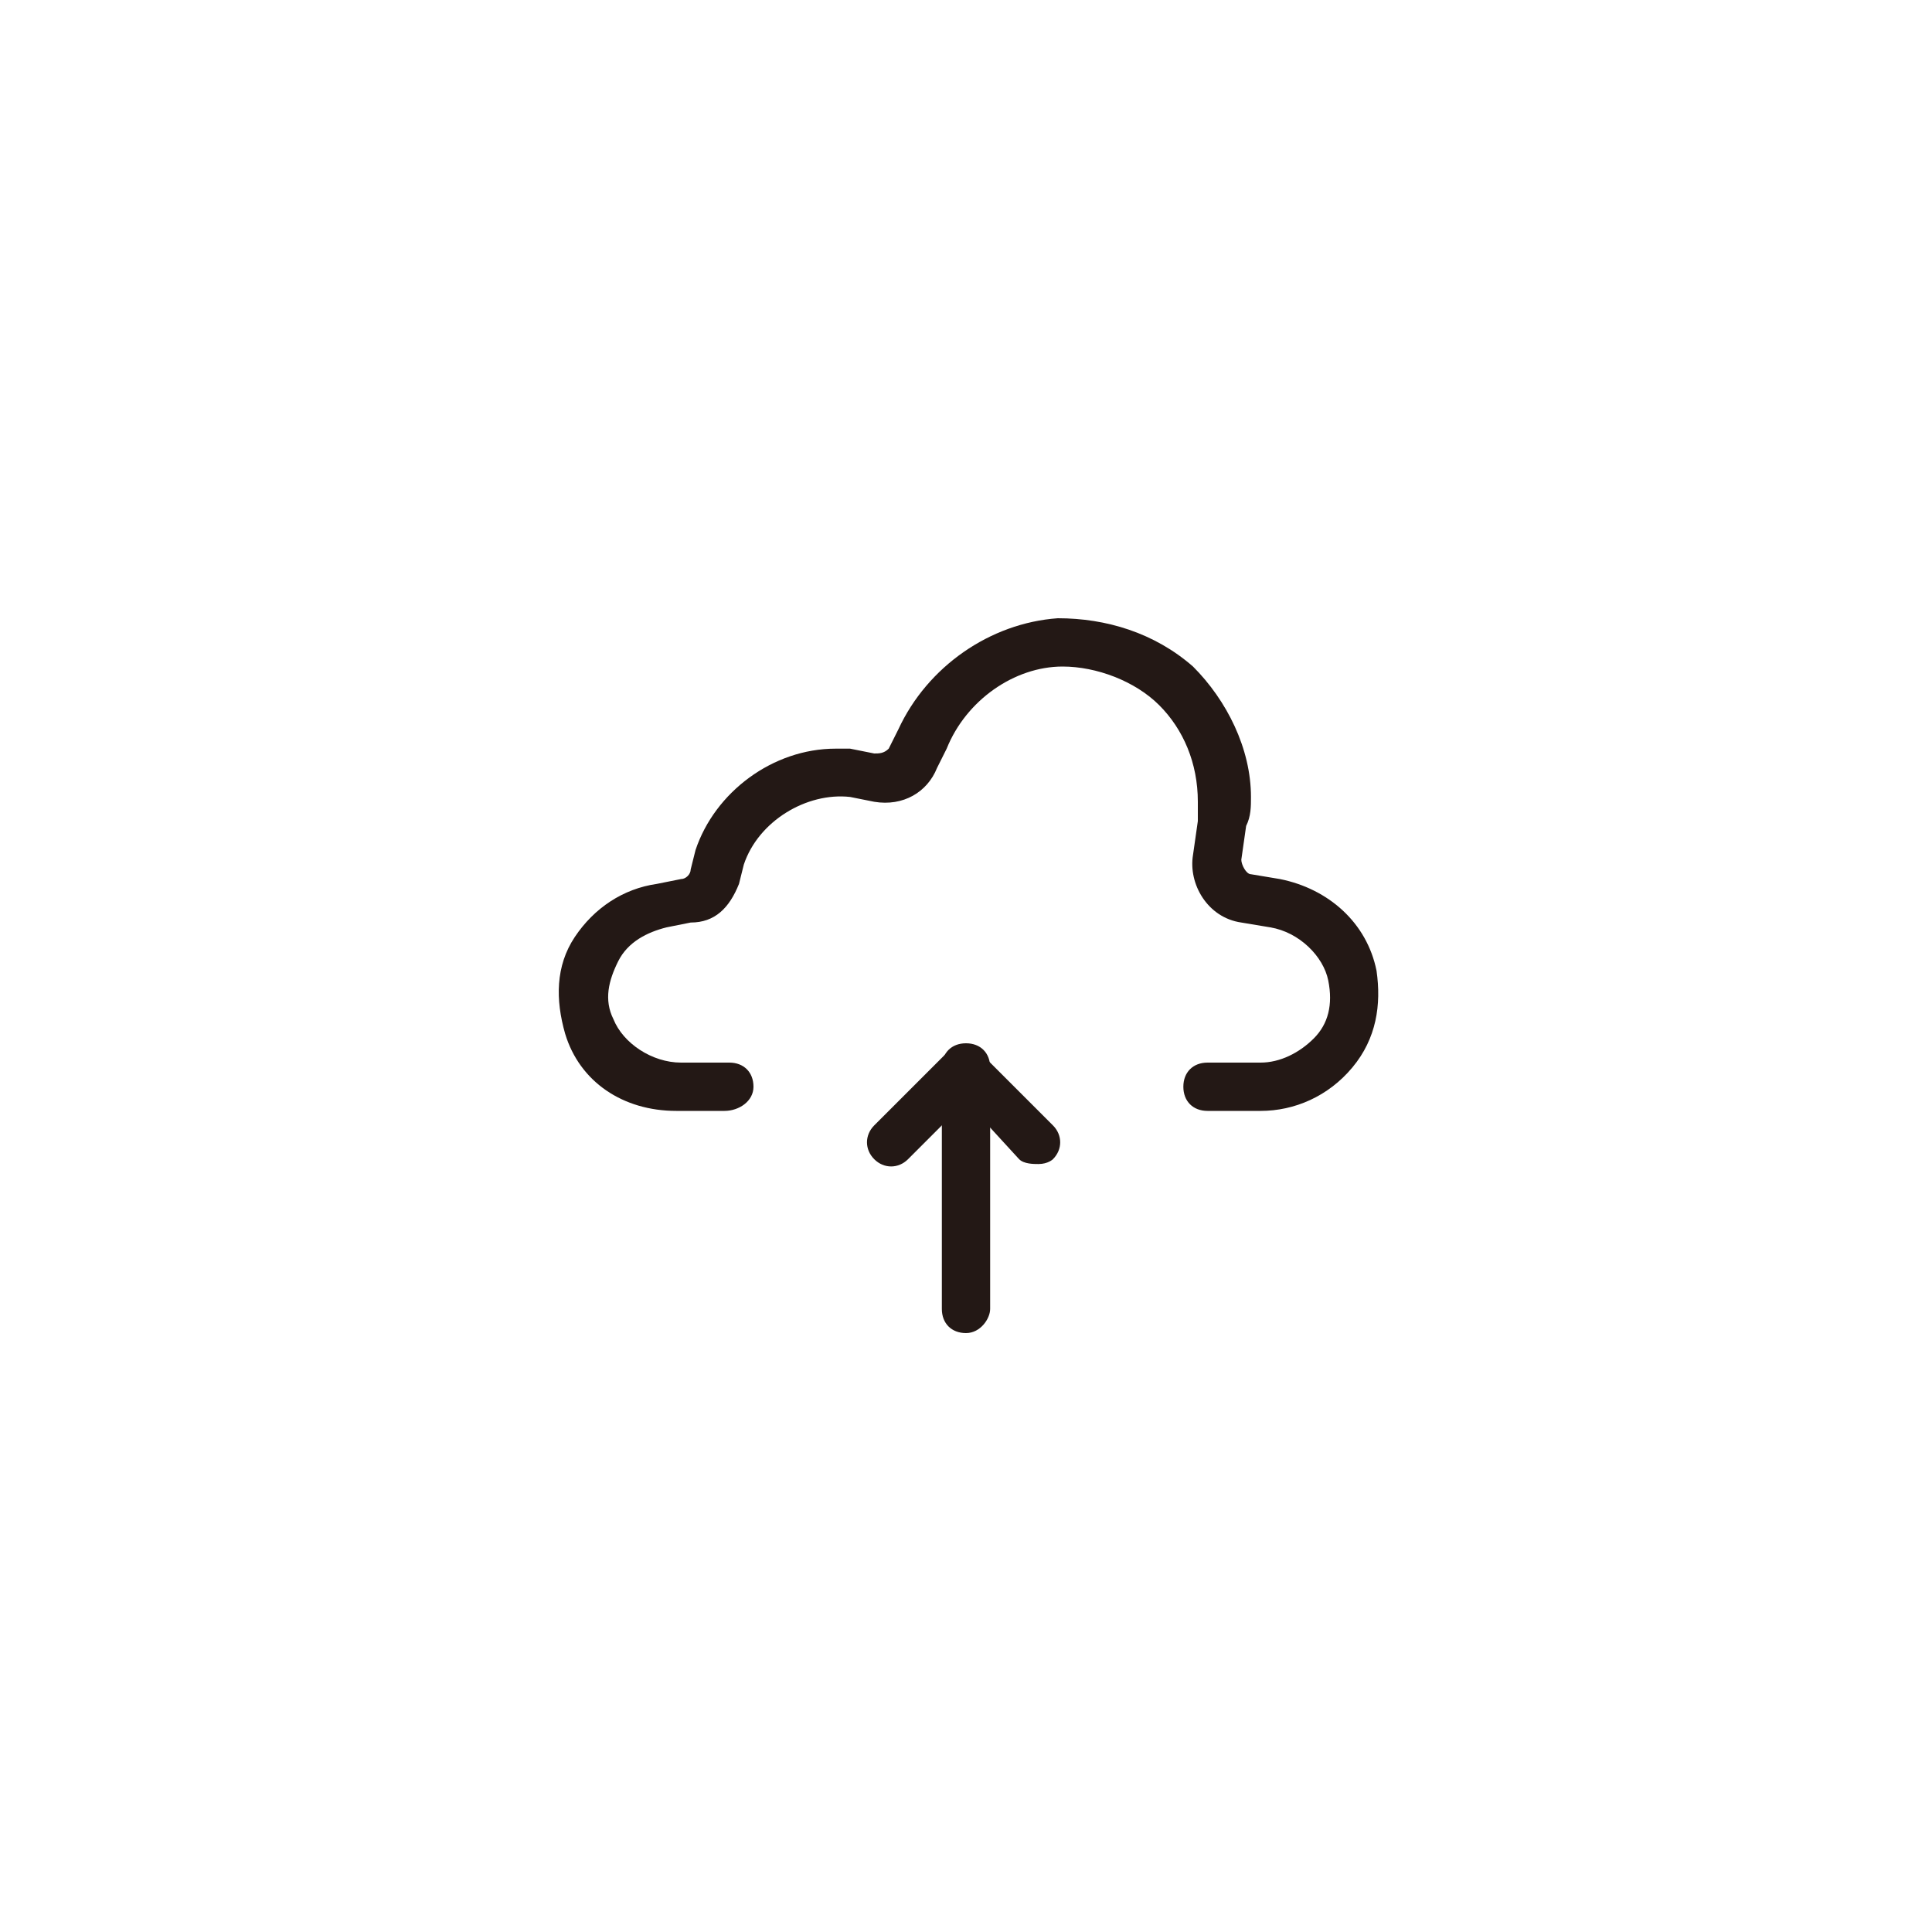
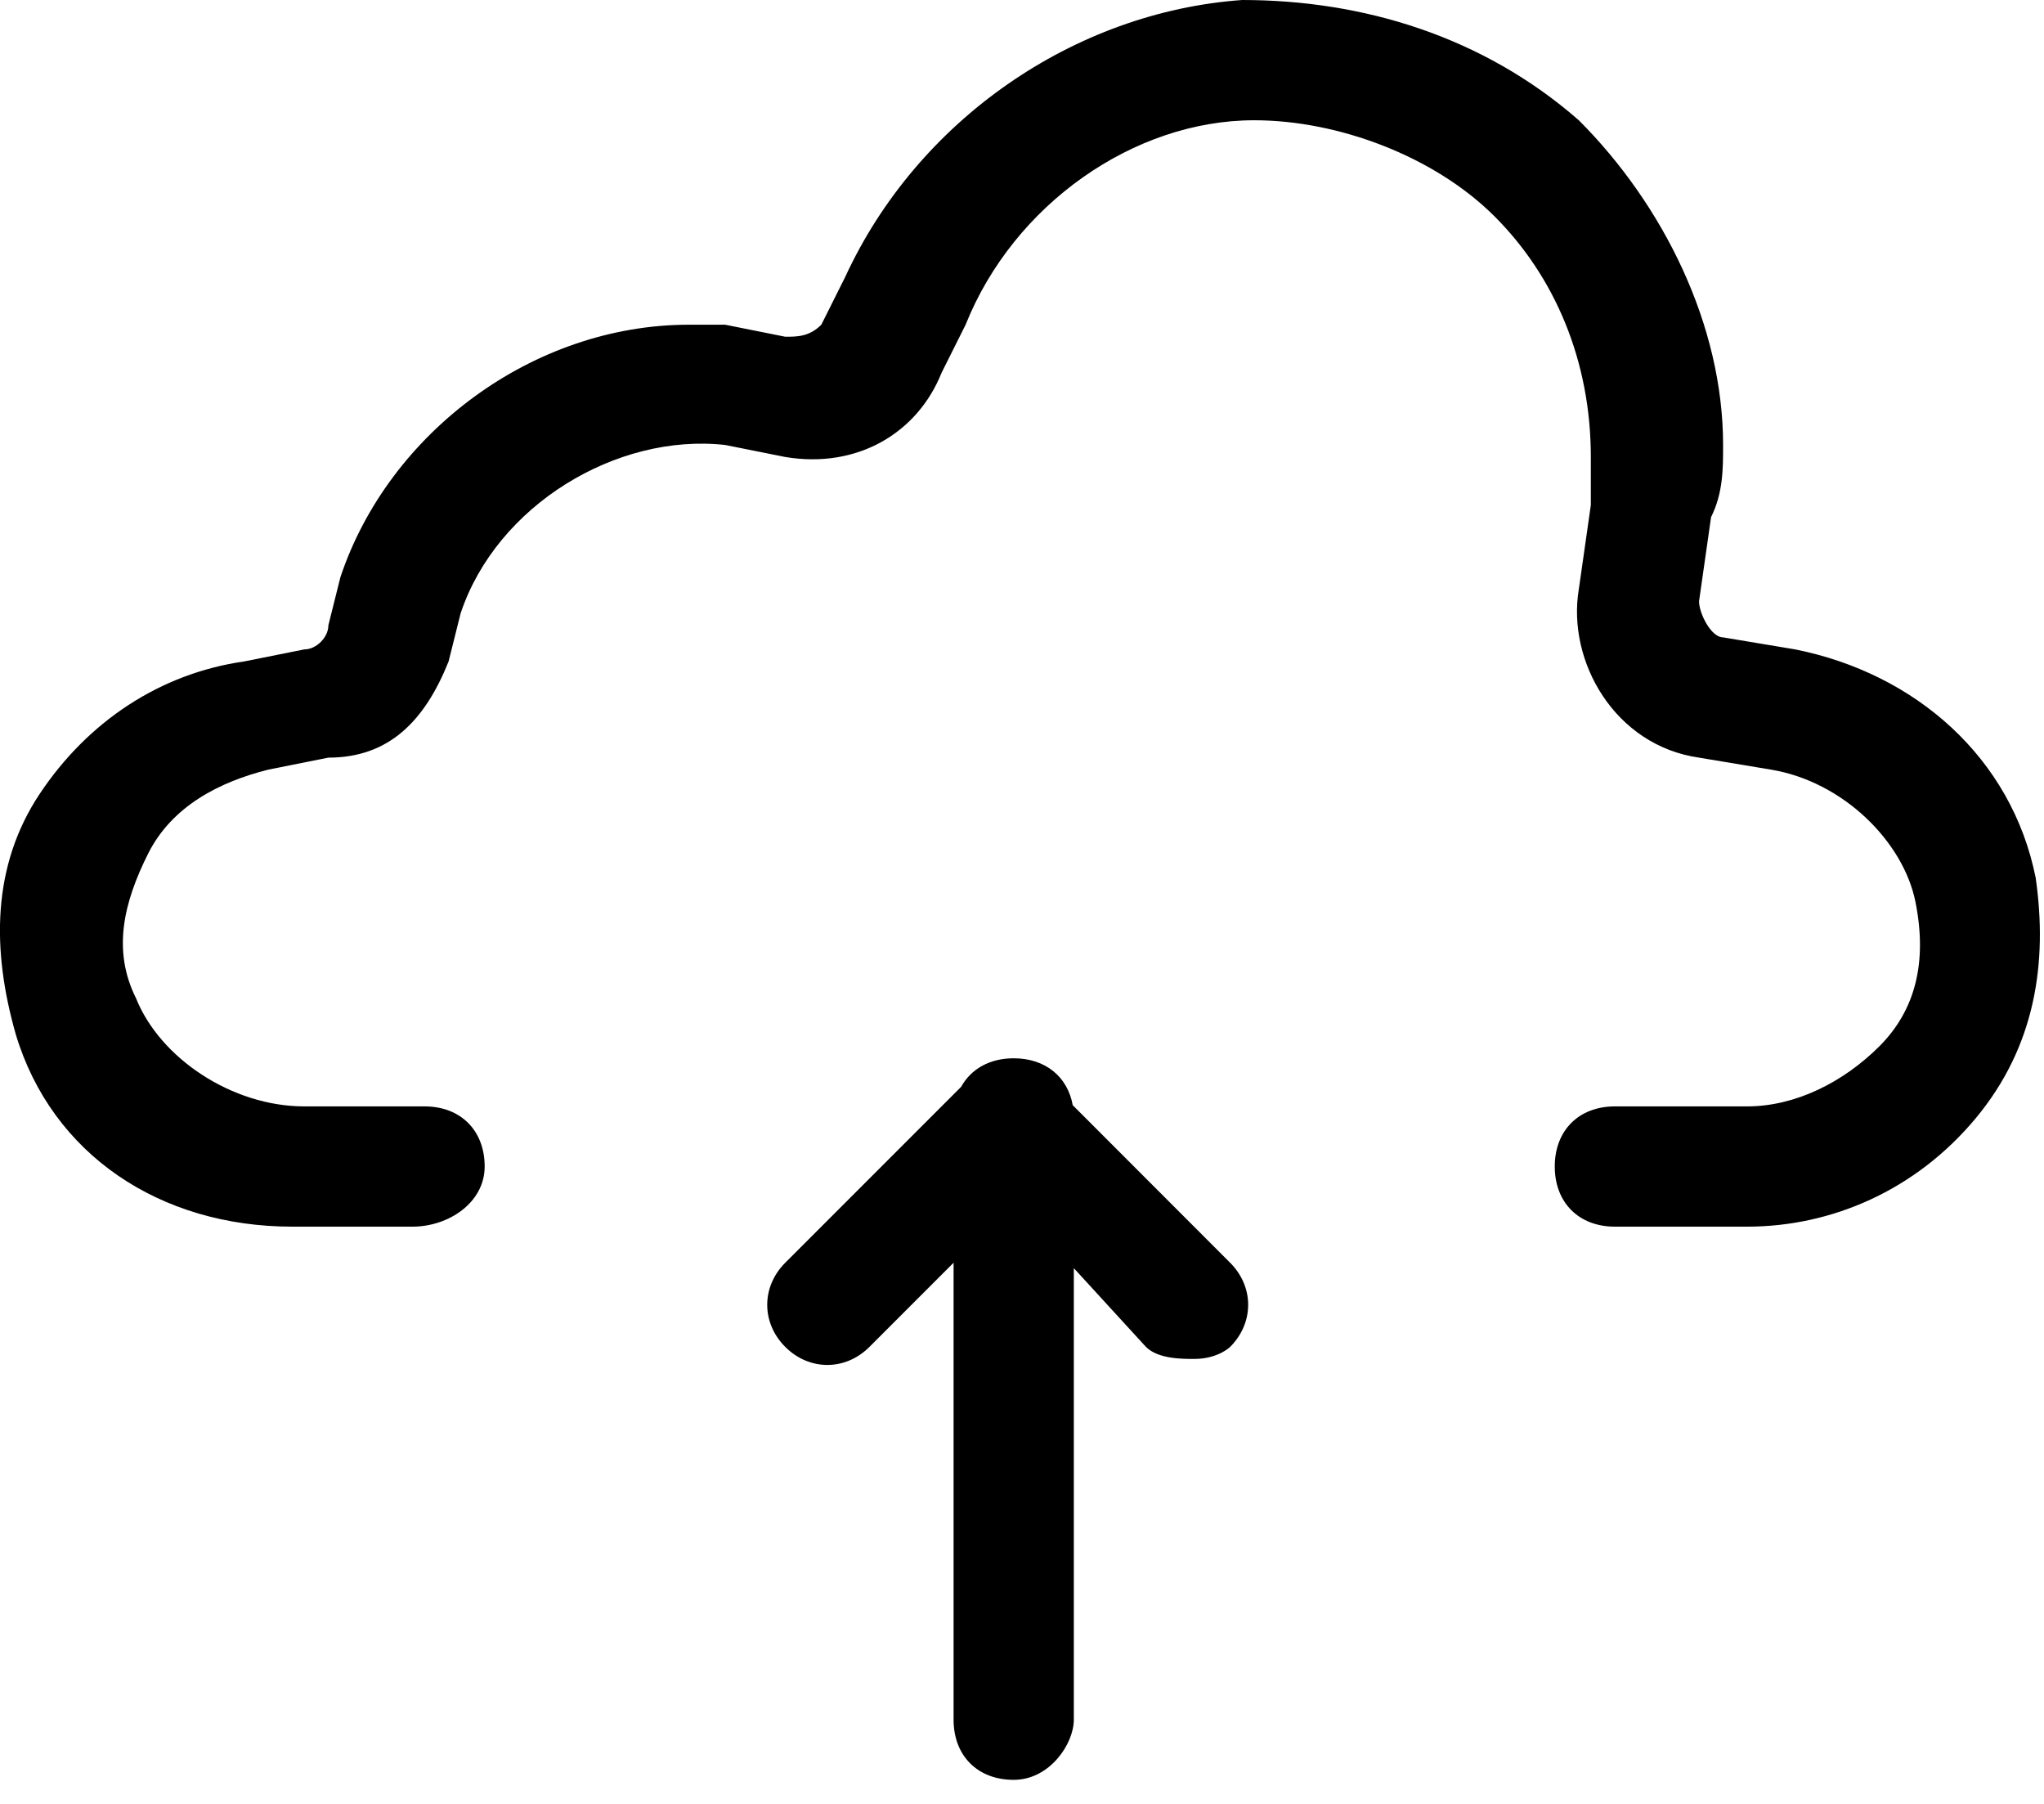
- <svg xmlns="http://www.w3.org/2000/svg" version="1.1" id="图层_1" x="0px" y="0px" viewBox="0 0 40 40" enable-background="new 0 0 40 40" xml:space="preserve">
-   <g>
-     <g>
-       <g>
-         <g>
-           <path fill="#231815" d="M26.1,23H25c-0.3,0-0.5-0.2-0.5-0.5S24.7,22,25,22h1.1c0.4,0,0.8-0.2,1.1-0.5c0.3-0.3,0.4-0.7,0.3-1.2      c-0.1-0.5-0.6-1-1.2-1.1l-0.6-0.1c-0.7-0.1-1.1-0.8-1-1.4l0.1-0.7c0-0.2,0-0.3,0-0.4c0-0.8-0.3-1.5-0.8-2s-1.3-0.8-2-0.8      c-1,0-2,0.7-2.4,1.7l-0.2,0.4c-0.2,0.5-0.7,0.8-1.3,0.7l-0.5-0.1c-0.9-0.1-1.9,0.5-2.2,1.4l-0.1,0.4c-0.2,0.5-0.5,0.8-1,0.8      l-0.5,0.1c-0.4,0.1-0.8,0.3-1,0.7c-0.2,0.4-0.3,0.8-0.1,1.2c0.2,0.5,0.8,0.9,1.4,0.9h1c0.3,0,0.5,0.2,0.5,0.5S15.3,23,15,23h-1      c-1.1,0-2-0.6-2.3-1.6c-0.2-0.7-0.2-1.4,0.2-2c0.4-0.6,1-1,1.7-1.1l0.5-0.1c0.1,0,0.2-0.1,0.2-0.2l0.1-0.4      c0.4-1.2,1.6-2.1,2.9-2.1c0.1,0,0.2,0,0.3,0l0.5,0.1c0.1,0,0.2,0,0.3-0.1l0.2-0.4c0.6-1.3,1.9-2.2,3.3-2.3c1,0,2,0.3,2.8,1      c0.7,0.7,1.2,1.7,1.2,2.7c0,0.2,0,0.4-0.1,0.6l-0.1,0.7c0,0.1,0.1,0.3,0.2,0.3l0.6,0.1c1,0.2,1.8,0.9,2,1.9c0.1,0.7,0,1.4-0.5,2      C27.5,22.7,26.8,23,26.1,23z" />
-         </g>
-         <g>
-           <g>
-             <path fill="#231815" d="M21.5,24.1c-0.1,0-0.3,0-0.4-0.1L20,22.8l-1.2,1.2c-0.2,0.2-0.5,0.2-0.7,0s-0.2-0.5,0-0.7l1.5-1.5       c0.2-0.2,0.5-0.2,0.7,0l1.5,1.5c0.2,0.2,0.2,0.5,0,0.7C21.8,24,21.7,24.1,21.5,24.1z" />
-           </g>
-           <g>
-             <path fill="#231815" d="M20,27.6c-0.3,0-0.5-0.2-0.5-0.5v-5c0-0.3,0.2-0.5,0.5-0.5s0.5,0.2,0.5,0.5v5       C20.5,27.3,20.3,27.6,20,27.6z" />
-           </g>
-         </g>
-       </g>
-     </g>
-   </g>
+ <svg xmlns="http://www.w3.org/2000/svg" width="100%" height="100%" viewBox="0 0 17 15" version="1.1" xml:space="preserve" style="fill-rule:evenodd;clip-rule:evenodd;stroke-linejoin:round;stroke-miterlimit:2;">
+   <path d="M7.931,10.5l-0.7,0.7c-0.2,0.2 -0.5,0.2 -0.7,0c-0.2,-0.2 -0.2,-0.5 0,-0.7l1.463,-1.463c0.082,-0.148 0.237,-0.237 0.437,-0.237c0.262,0 0.448,0.152 0.491,0.39l1.309,1.31c0.2,0.2 0.2,0.5 0,0.7c0,0 -0.1,0.1 -0.3,0.1c-0.1,0 -0.3,0 -0.4,-0.1l-0.6,-0.655l0,3.755c0,0.2 -0.2,0.5 -0.5,0.5c-0.3,0 -0.5,-0.2 -0.5,-0.5l0,-3.8Zm6.6,-0.3l-1.1,0c-0.3,0 -0.5,-0.2 -0.5,-0.5c0,-0.3 0.2,-0.5 0.5,-0.5l1.1,0c0.4,0 0.8,-0.2 1.1,-0.5c0.3,-0.3 0.4,-0.7 0.3,-1.2c-0.1,-0.5 -0.6,-1 -1.2,-1.1l-0.6,-0.1c-0.7,-0.1 -1.1,-0.8 -1,-1.4l0.1,-0.7l0,-0.4c0,-0.8 -0.3,-1.5 -0.8,-2c-0.5,-0.5 -1.3,-0.8 -2,-0.8c-1,0 -2,0.7 -2.4,1.7l-0.2,0.4c-0.2,0.5 -0.7,0.8 -1.3,0.7l-0.5,-0.1c-0.9,-0.1 -1.9,0.5 -2.2,1.4l-0.1,0.4c-0.2,0.5 -0.5,0.8 -1,0.8l-0.5,0.1c-0.4,0.1 -0.8,0.3 -1,0.7c-0.2,0.4 -0.3,0.8 -0.1,1.2c0.2,0.5 0.8,0.9 1.4,0.9l1,0c0.3,0 0.5,0.2 0.5,0.5c0,0.3 -0.3,0.5 -0.6,0.5l-1,0c-1.1,0 -2,-0.6 -2.3,-1.6c-0.2,-0.7 -0.2,-1.4 0.2,-2c0.4,-0.6 1,-1 1.7,-1.1l0.5,-0.1c0.1,-0 0.2,-0.1 0.2,-0.2l0.1,-0.4c0.4,-1.2 1.6,-2.1 2.9,-2.1l0.3,0l0.5,0.1c0.1,0 0.2,0 0.3,-0.1l0.2,-0.4c0.6,-1.3 1.9,-2.2 3.3,-2.3c1,0 2,0.3 2.8,1c0.7,0.7 1.2,1.7 1.2,2.7c0,0.2 0,0.4 -0.1,0.6l-0.1,0.7c0,0.1 0.1,0.3 0.2,0.3l0.6,0.1c1,0.2 1.8,0.9 2,1.9c0.1,0.7 0,1.4 -0.5,2c-0.5,0.6 -1.2,0.9 -1.9,0.9Z" />
</svg>
